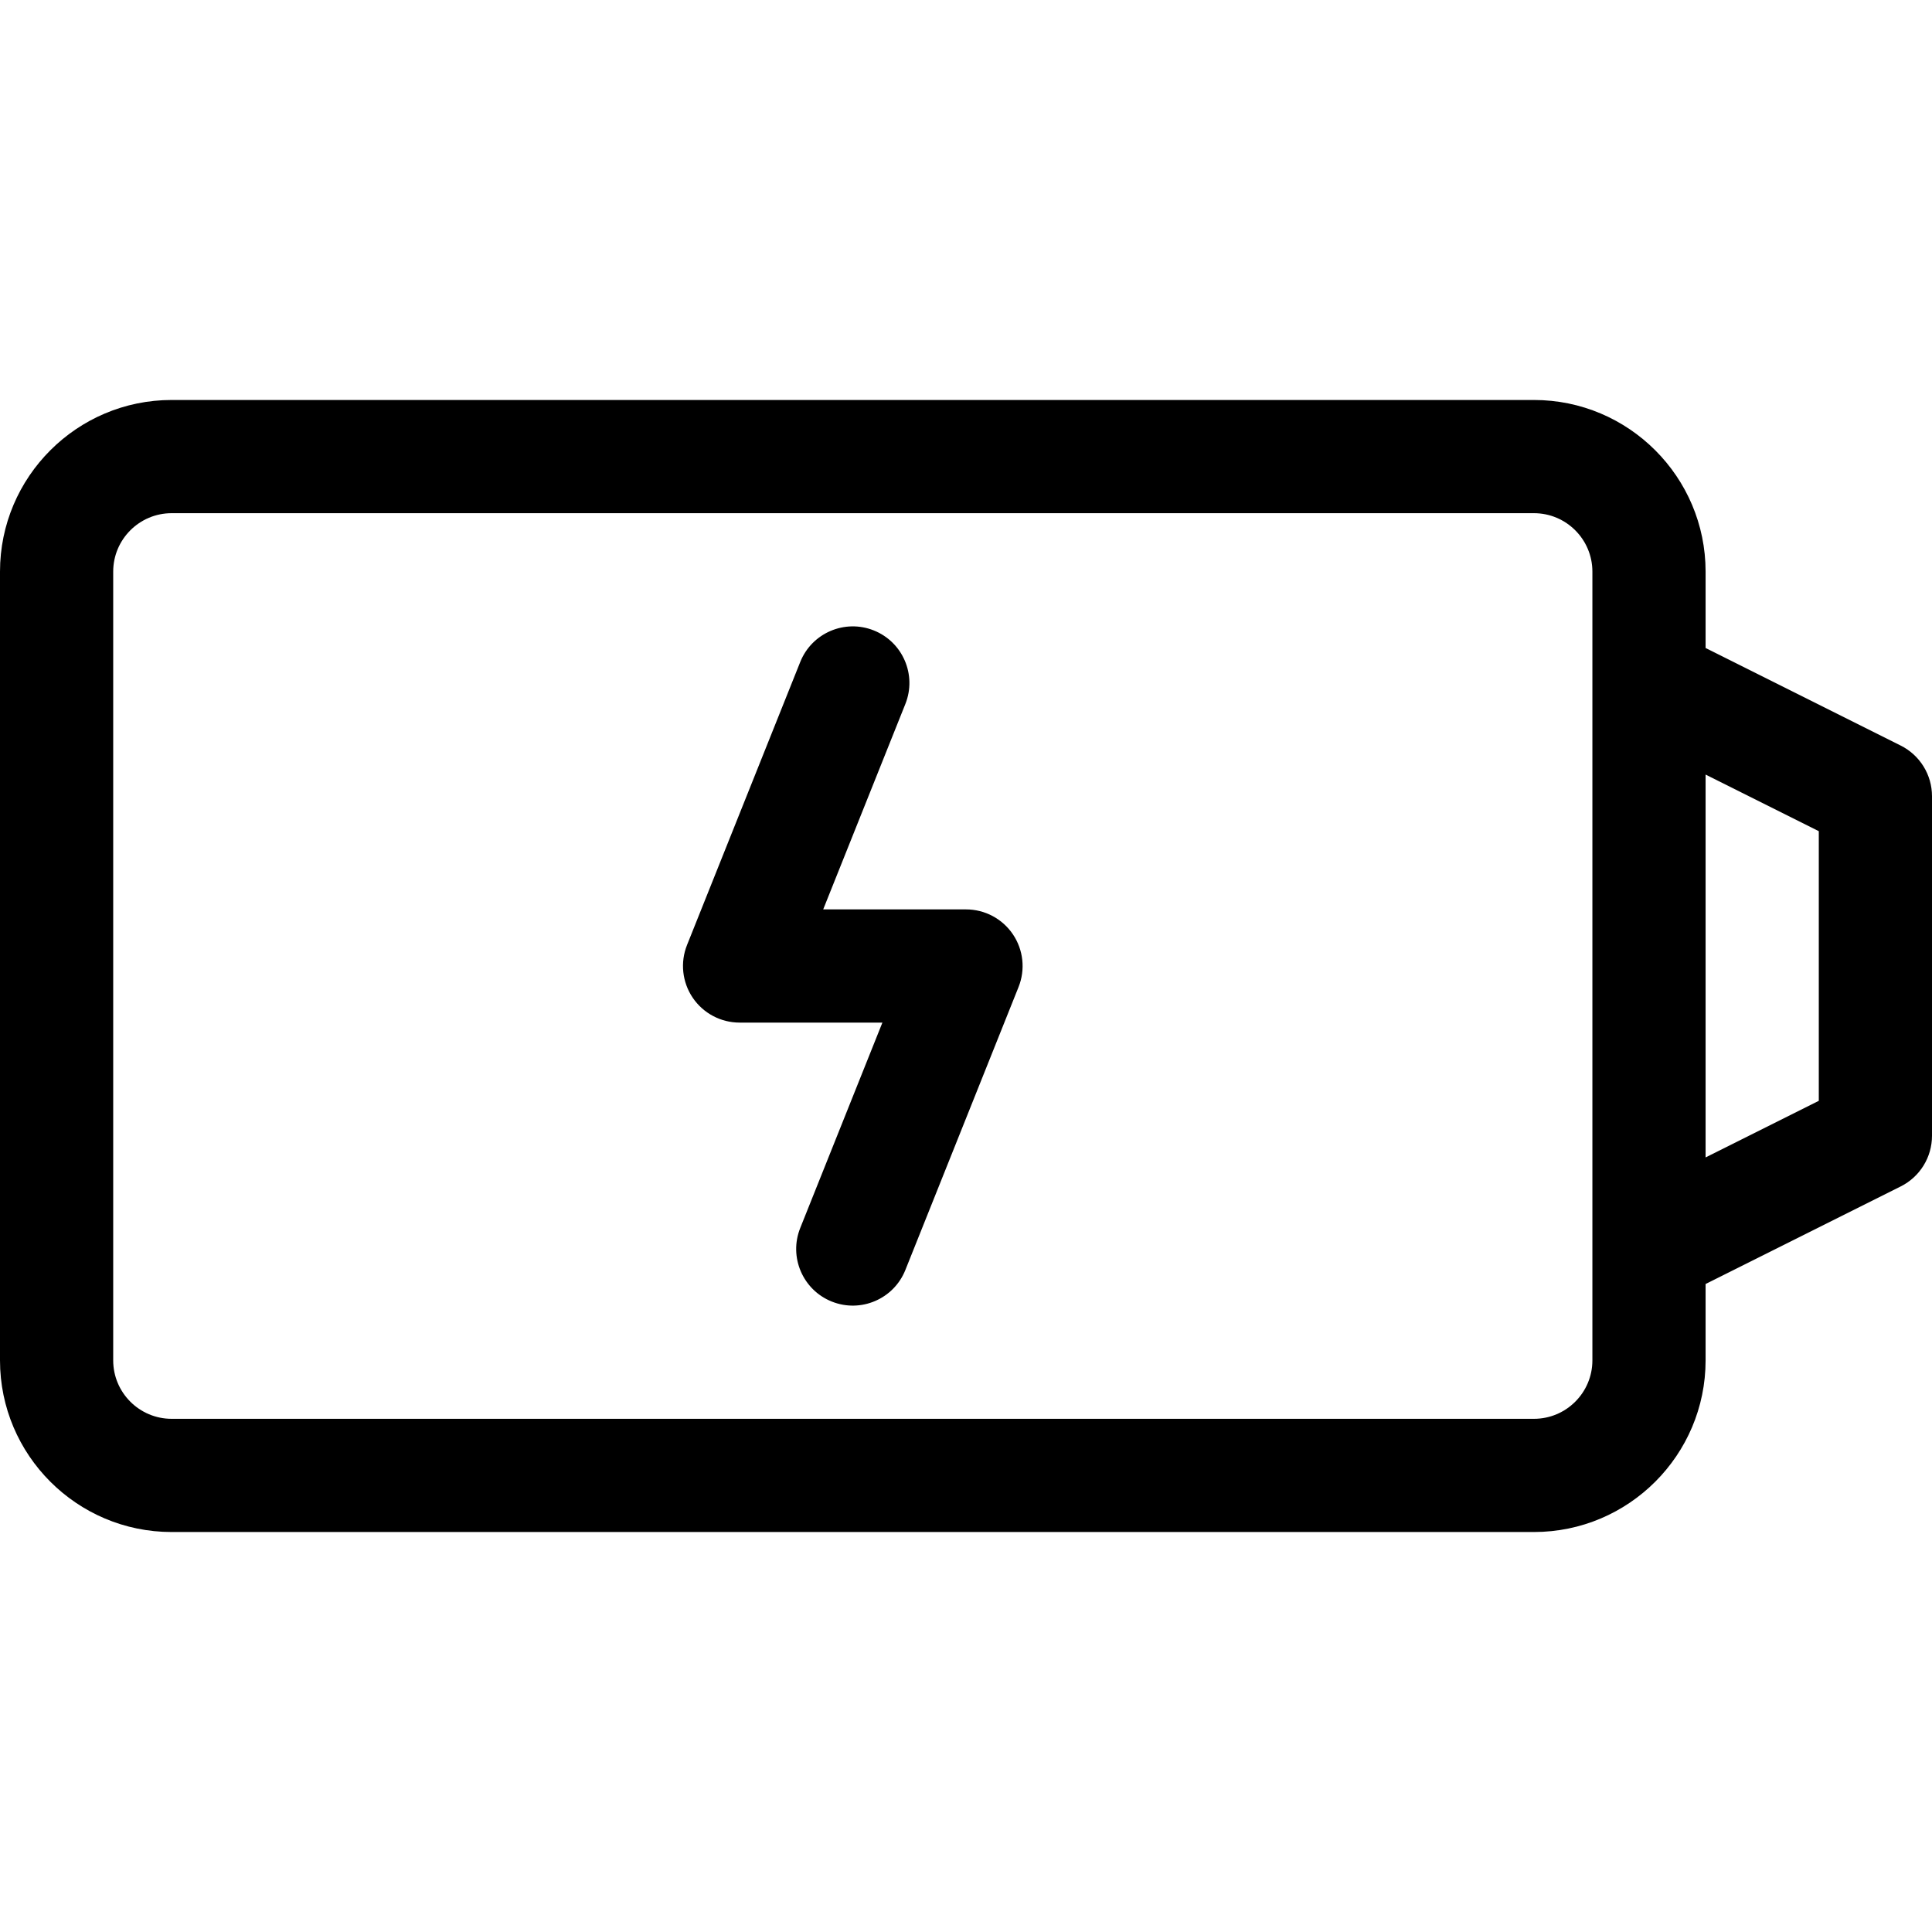
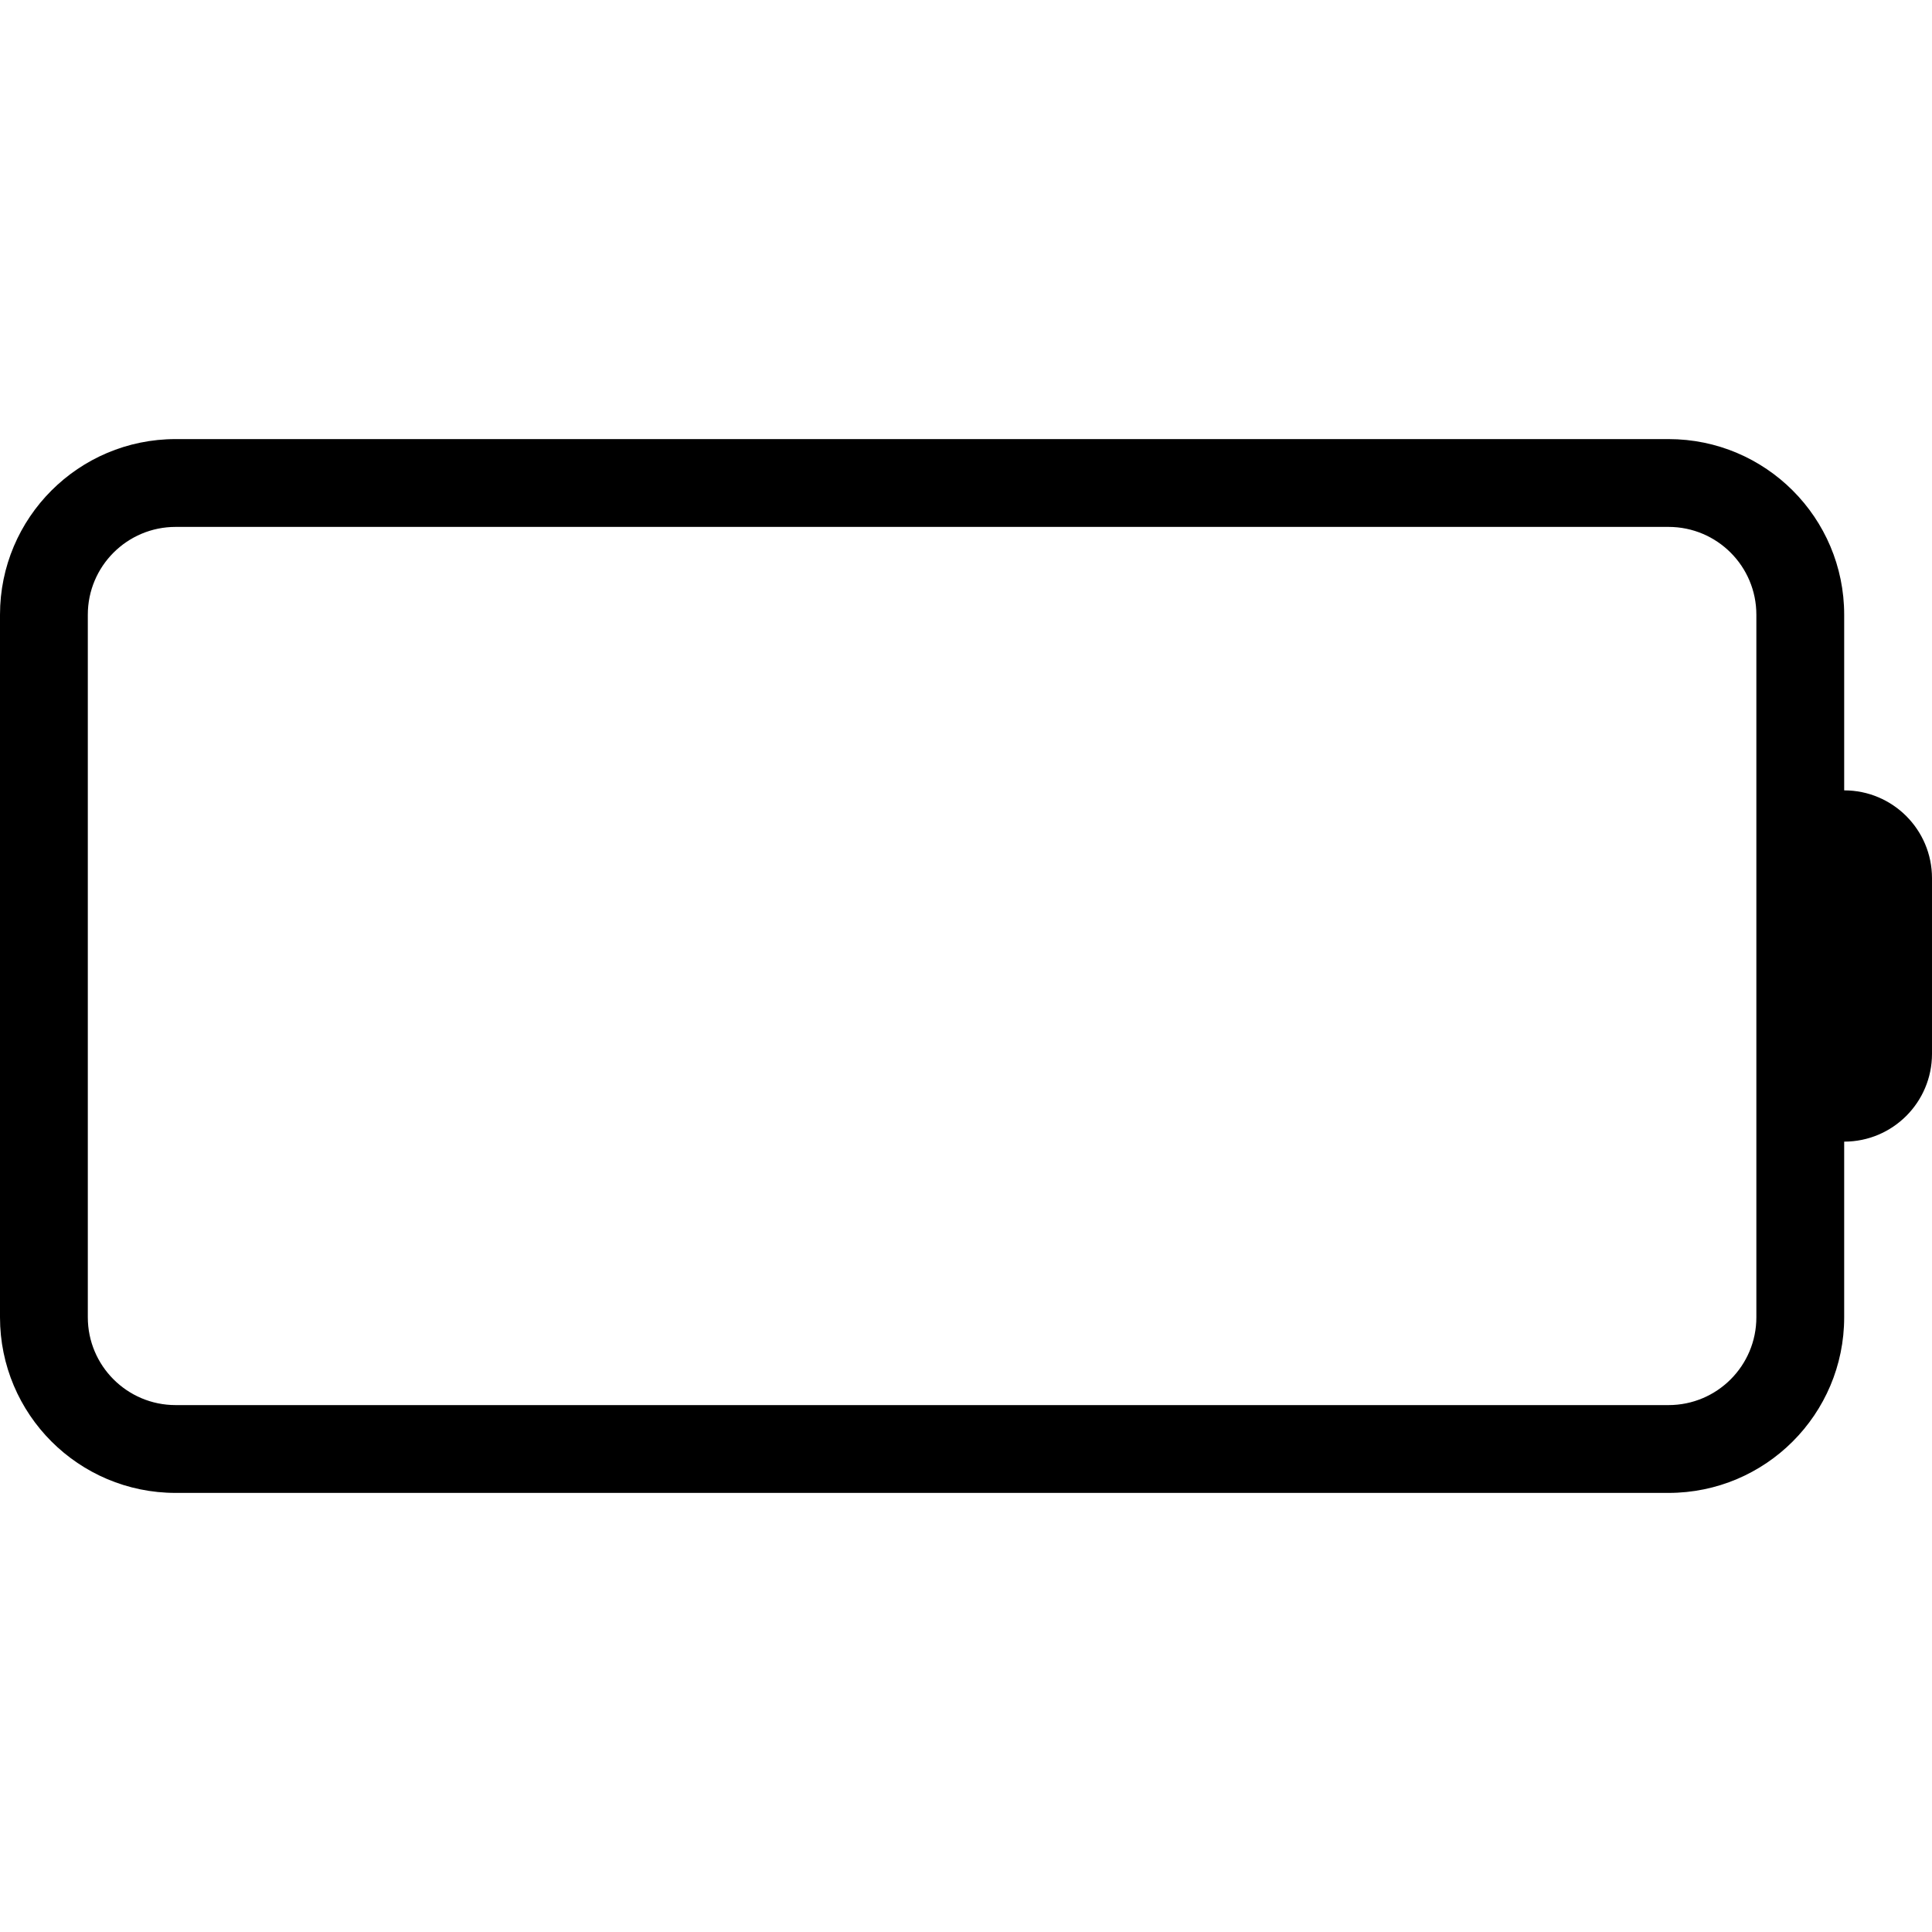
<svg xmlns="http://www.w3.org/2000/svg" version="1.1" width="512" height="512" x="0" y="0" viewBox="0 0 512 512" style="enable-background:new 0 0 512 512" xml:space="preserve" class="">
  <g>
    <g>
      <g>
-         <path d="M503.708,197.584L452,171.73v-20.25c0-25.078-20.402-45.48-45.48-45.48H45.48C20.402,106.001,0,126.402,0,151.48v209.04    C0,385.598,20.402,406,45.48,406h361.04c25.078,0,45.48-20.402,45.48-45.48v-20.25l51.708-25.854    C508.79,311.875,512,306.682,512,301v-90C512,205.318,508.79,200.126,503.708,197.584z M422,360.52L422,360.52    c0,8.536-6.944,15.48-15.48,15.48H45.48C36.944,376,30,369.056,30,360.52V151.48c0-8.536,6.944-15.48,15.48-15.48h361.04    c8.536,0,15.48,6.944,15.48,15.48V360.52z M482,291.729l-30,15V205.271l30,15V291.729z" fill="#000000" data-original="#000000" class="" />
-       </g>
-     </g>
-     <g>
-       <g>
-         <path d="M268.421,247.59c-2.791-4.121-7.443-6.59-12.421-6.59h-37.845l21.772-54.429c3.077-7.692-0.665-16.421-8.356-19.498    c-7.69-3.077-16.421,0.665-19.498,8.356l-30,75c-1.849,4.621-1.284,9.858,1.506,13.98c2.791,4.121,7.443,6.59,12.421,6.59h37.845    l-21.772,54.429c-3.077,7.692,0.665,16.421,8.356,19.498c7.693,3.078,16.423-0.668,19.498-8.356l30-75    C271.776,256.949,271.211,251.712,268.421,247.59z" fill="#000000" data-original="#000000" class="" />
+         <g>
+           <path d="M488.727,209.455v-46.545c0-25.706-20.839-46.545-46.545-46.545H46.545C20.839,116.364,0,137.203,0,162.909v186.182     c0,25.706,20.839,46.545,46.545,46.545h395.636c25.706,0,46.545-20.839,46.545-46.545v-46.545     c12.853,0,23.273-10.42,23.273-23.273v-46.545C512,219.874,501.58,209.455,488.727,209.455z M465.455,349.091     c0,12.853-10.42,23.273-23.273,23.273H46.545c-12.853,0-23.273-10.42-23.273-23.273V162.909c0-12.853,10.42-23.273,23.273-23.273     h395.636c12.853,0,23.273,10.42,23.273,23.273V349.091z" fill="#000000" data-original="#000000" class="" />
+         </g>
      </g>
    </g>
    <g>
</g>
    <g>
</g>
    <g>
</g>
    <g>
</g>
    <g>
</g>
    <g>
</g>
    <g>
</g>
    <g>
</g>
    <g>
</g>
    <g>
</g>
    <g>
</g>
    <g>
</g>
    <g>
</g>
    <g>
</g>
    <g>
</g>
  </g>
</svg>
